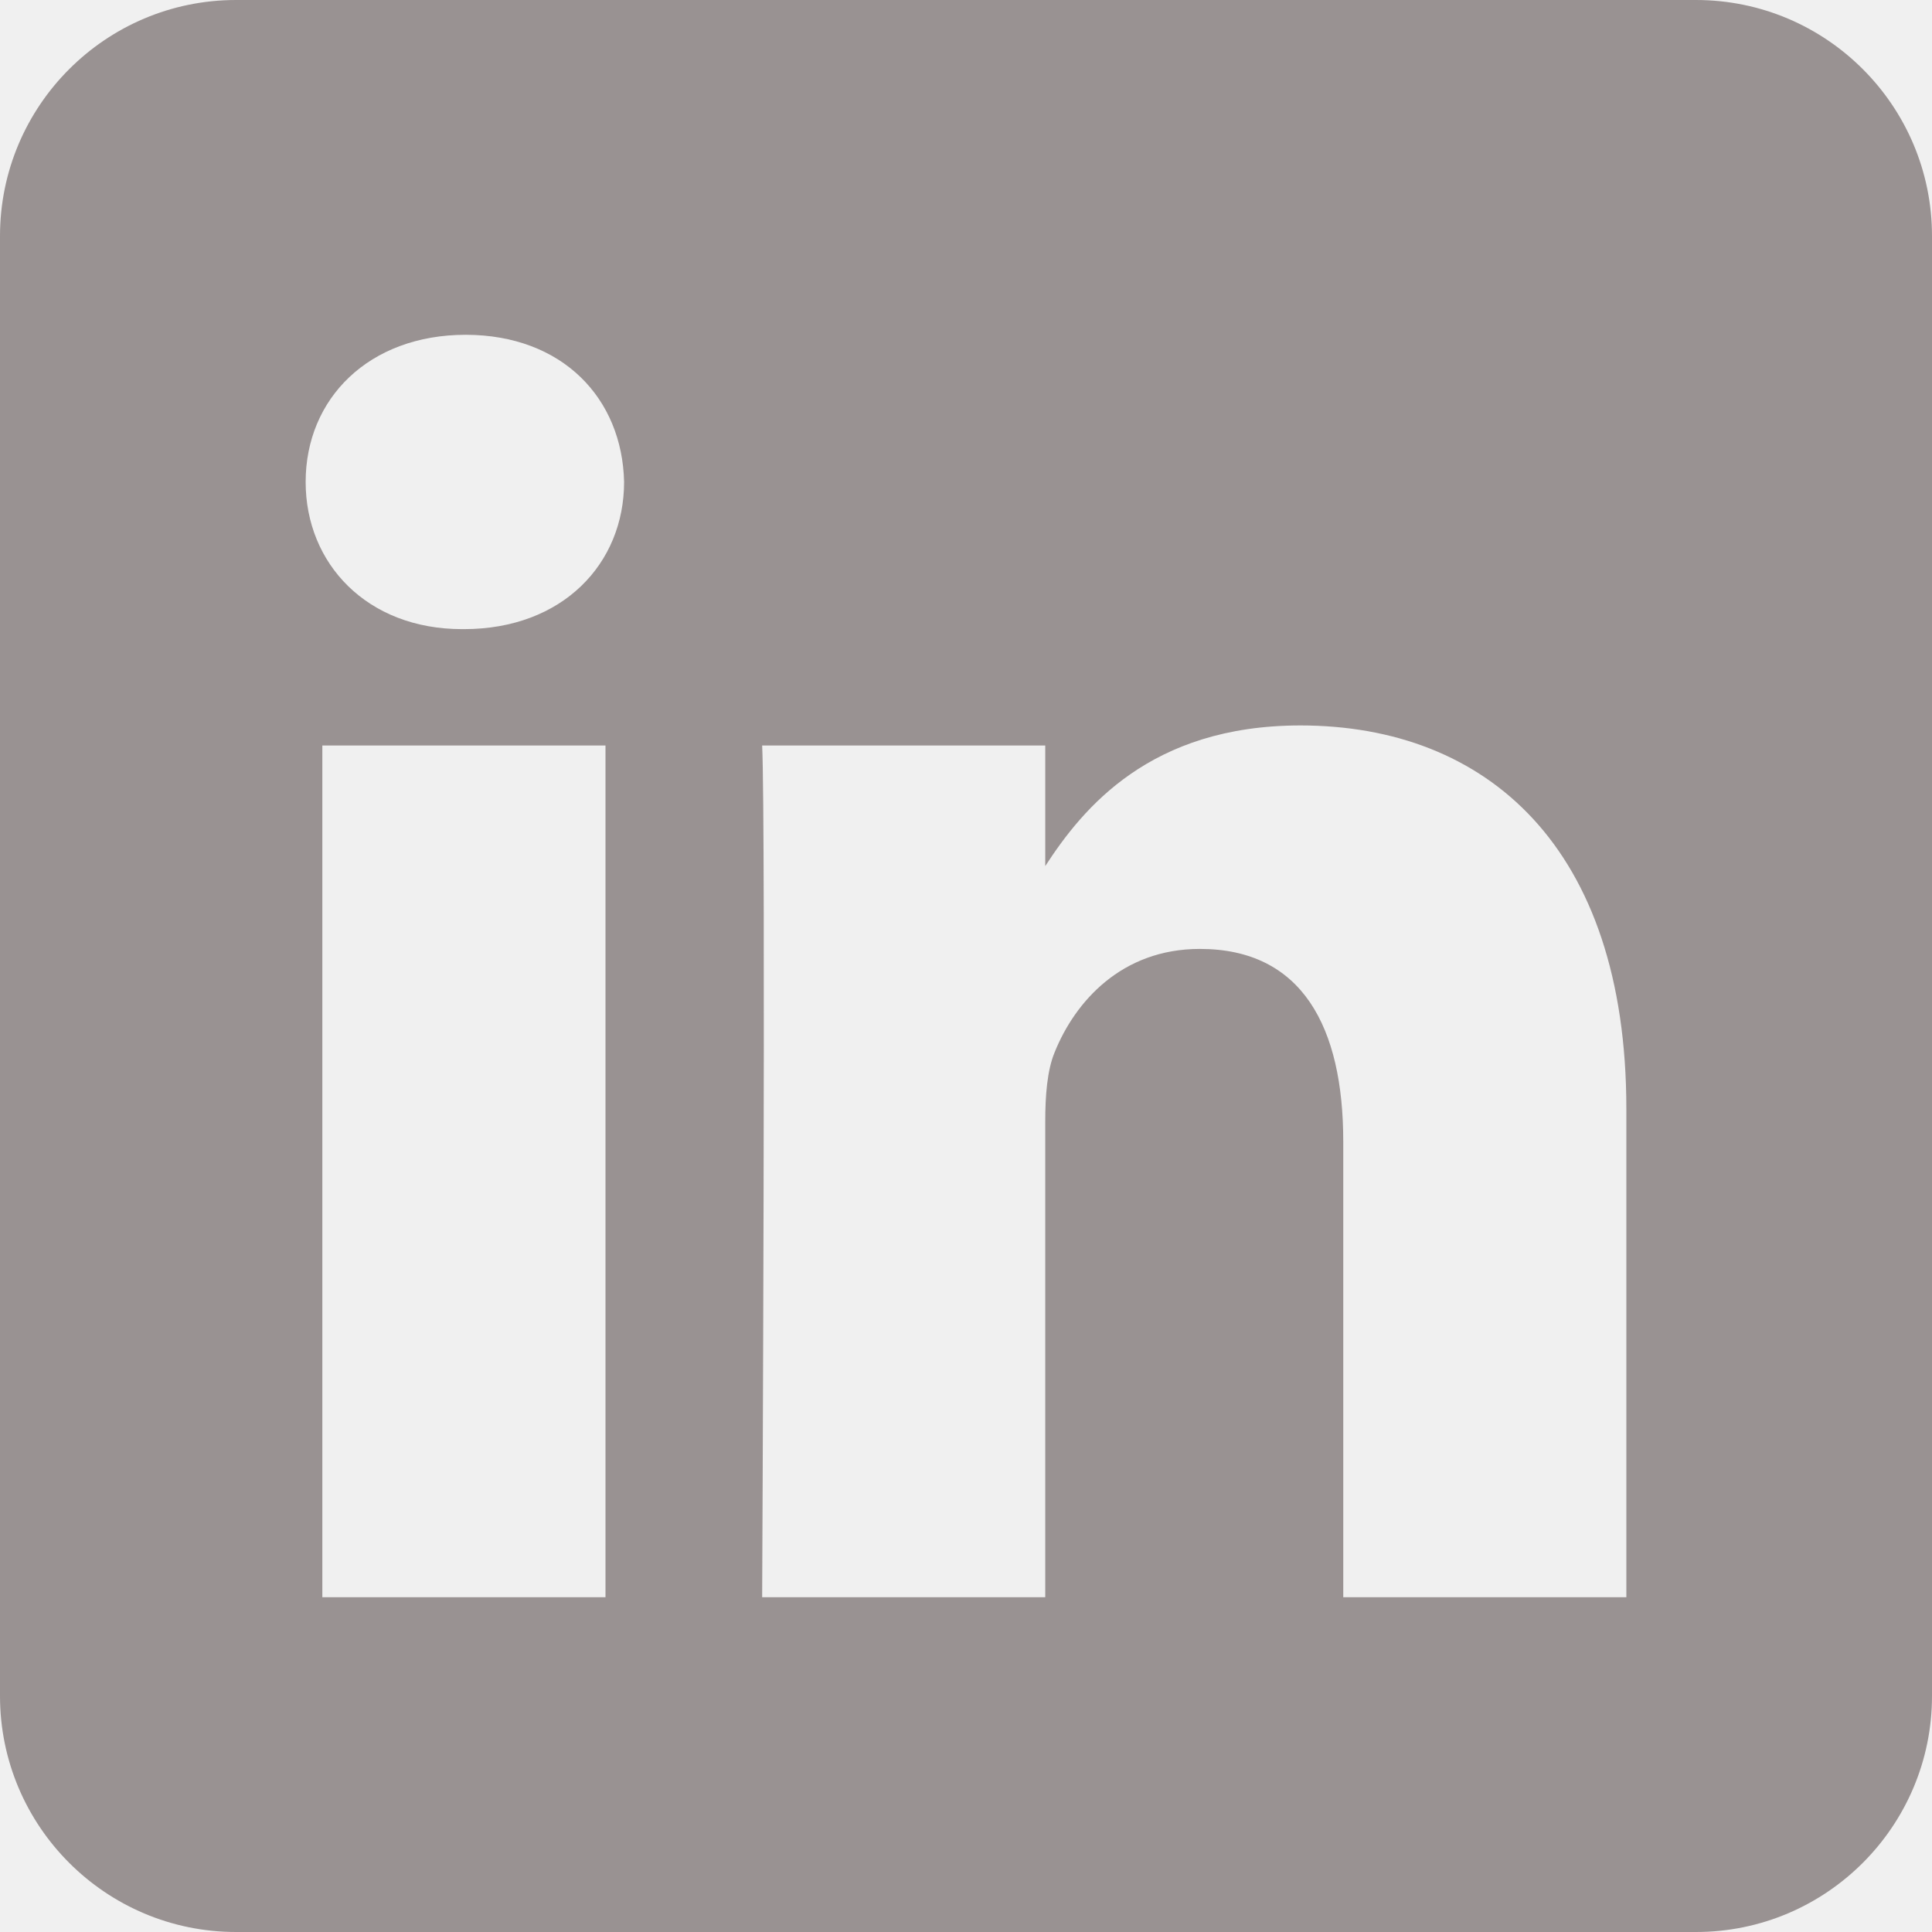
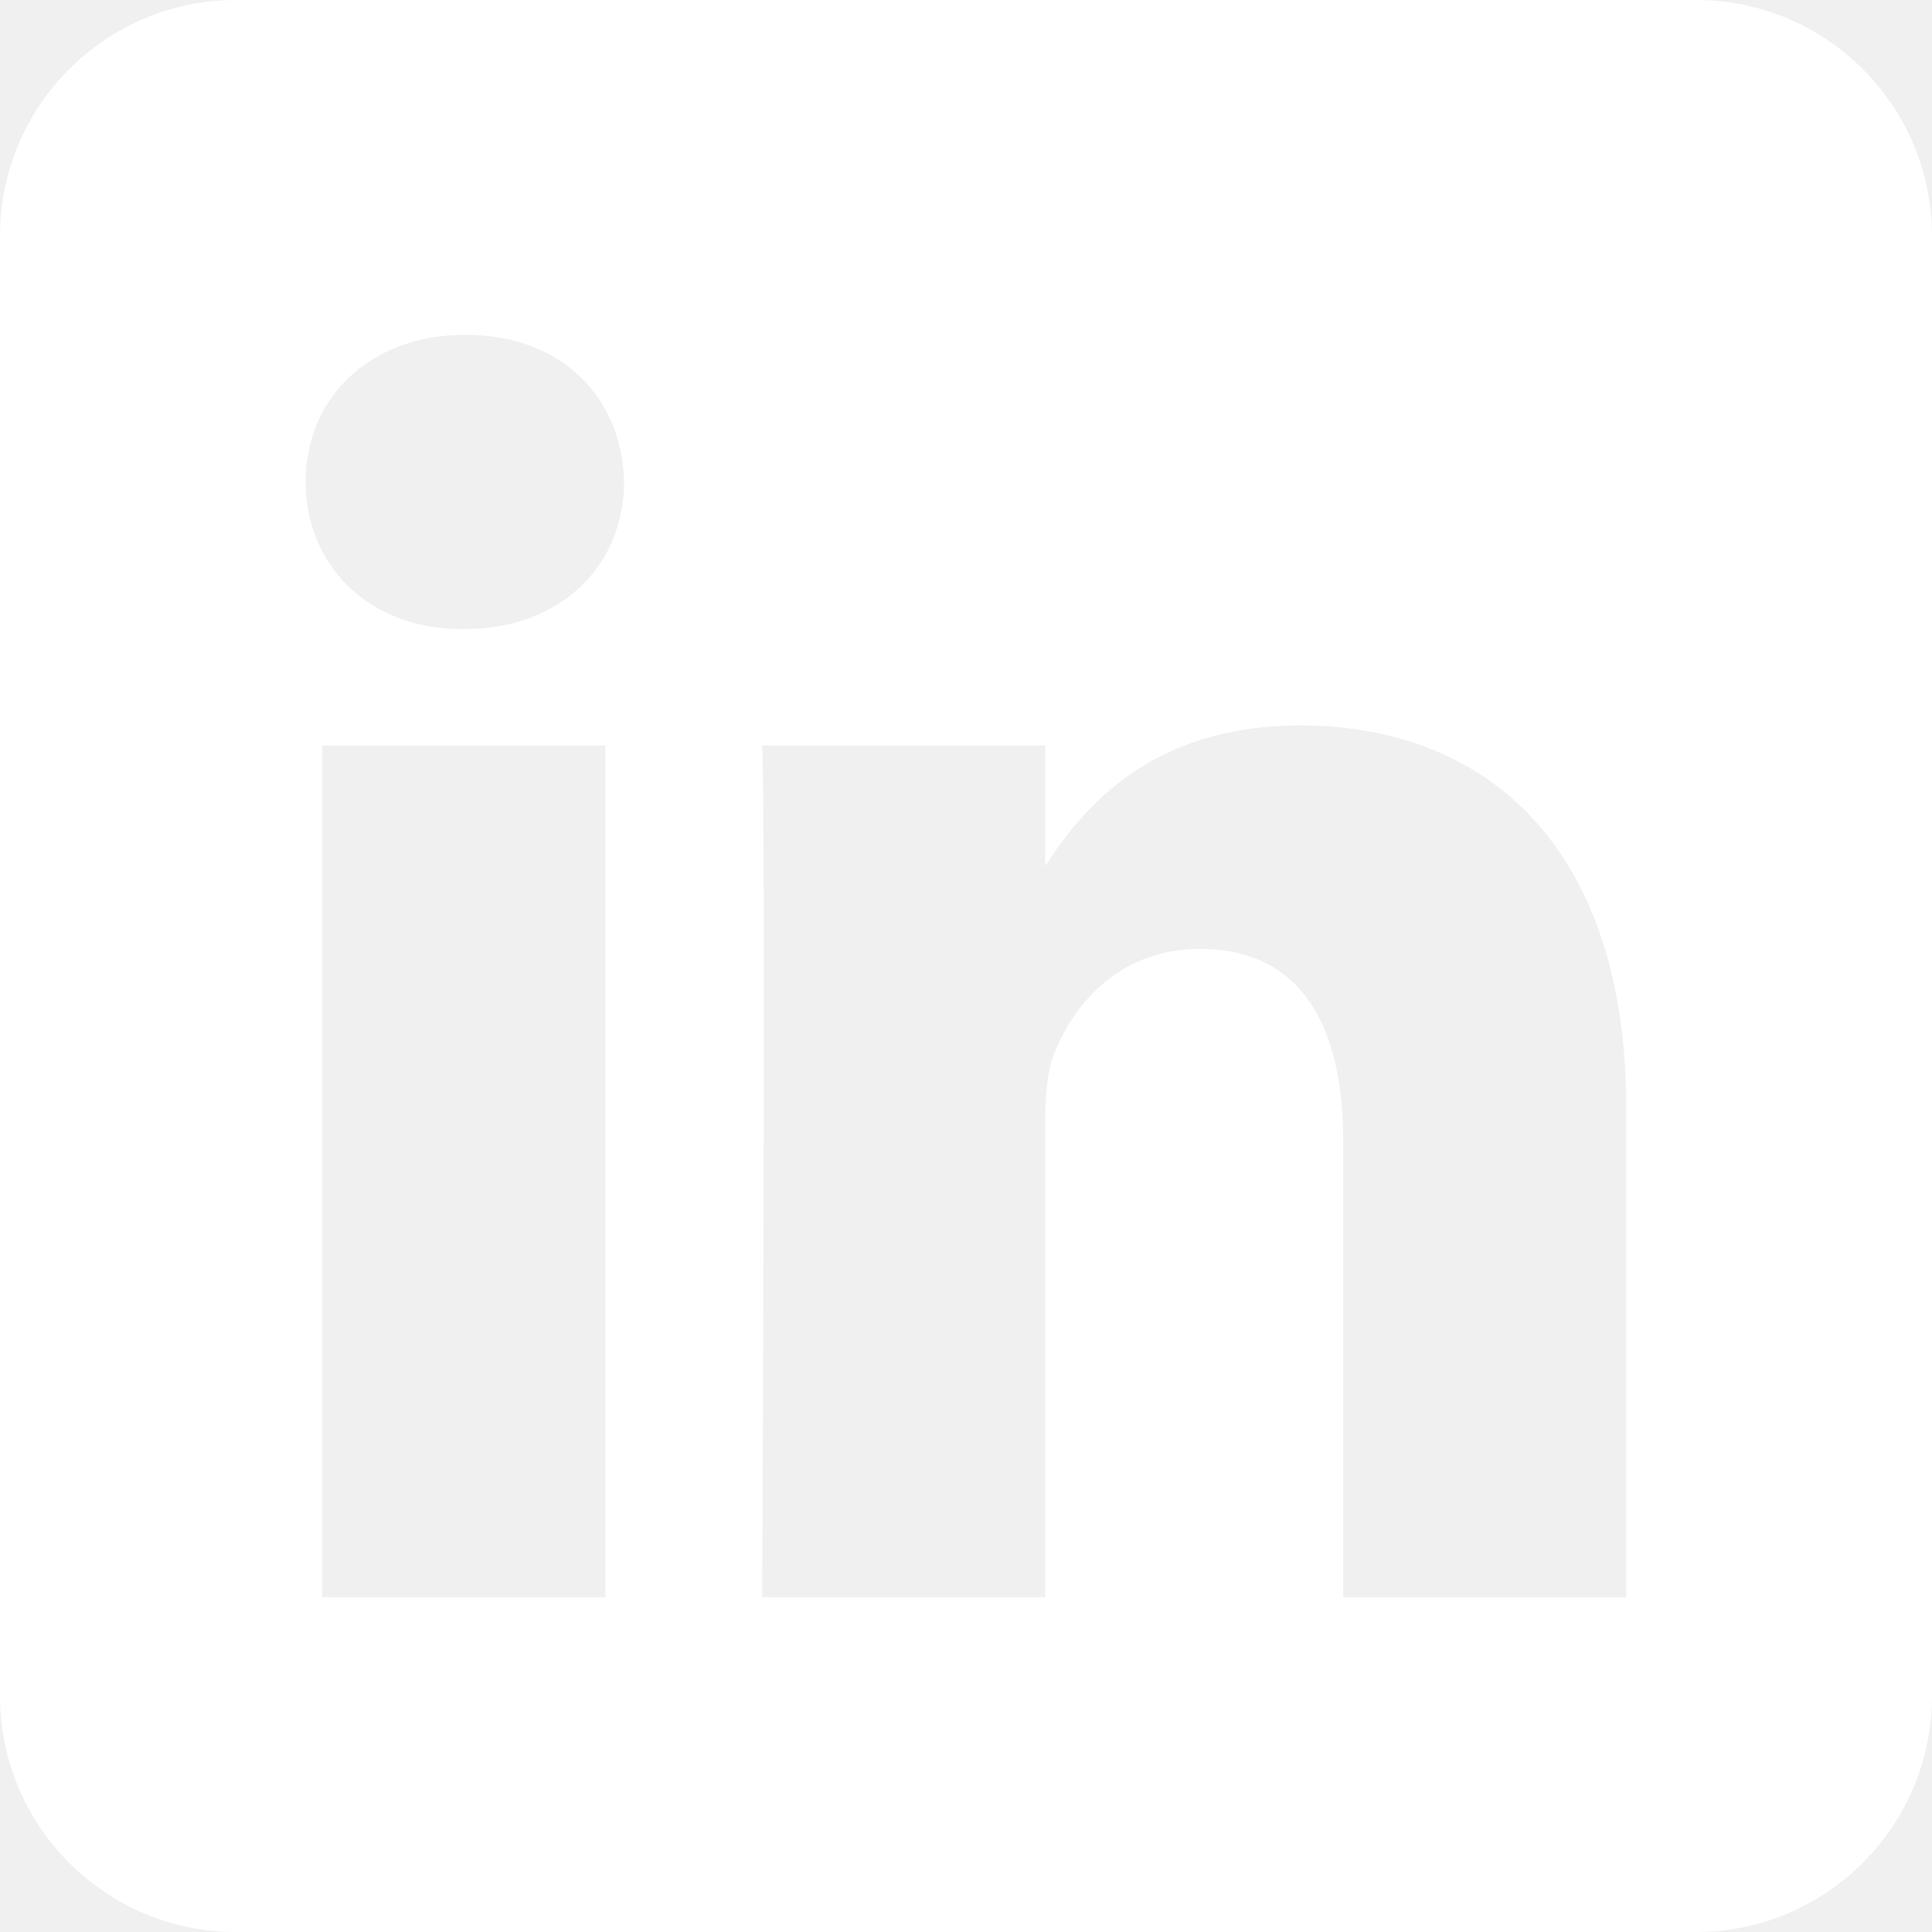
<svg xmlns="http://www.w3.org/2000/svg" height="100%" style="background-color:black;fill-rule:evenodd;clip-rule:evenodd;stroke-linejoin:round;stroke-miterlimit:2;" version="1.1" viewBox="0 0 512 512" width="100%" xml:space="preserve">
-   <path fill="rgb(153, 146, 146)" d="M449.446,0c34.525,0 62.554,28.03 62.554,62.554l0,386.892c0,34.524 -28.03,62.554 -62.554,62.554l-386.892,0c-34.524,0 -62.554,-28.03 -62.554,-62.554l0,-386.892c0,-34.524 28.029,-62.554 62.554,-62.554l386.892,0Zm-288.985,423.278l0,-225.717l-75.04,0l0,225.717l75.04,0Zm270.539,0l0,-129.439c0,-69.333 -37.018,-101.586 -86.381,-101.586c-39.804,0 -57.634,21.891 -67.617,37.266l0,-31.958l-75.021,0c0.995,21.181 0,225.717 0,225.717l75.02,0l0,-126.056c0,-6.748 0.486,-13.492 2.474,-18.315c5.414,-13.475 17.767,-27.434 38.494,-27.434c27.135,0 38.007,20.707 38.007,51.037l0,120.768l75.024,0Zm-307.552,-334.556c-25.674,0 -42.448,16.879 -42.448,39.002c0,21.658 16.264,39.002 41.455,39.002l0.484,0c26.165,0 42.452,-17.344 42.452,-39.002c-0.485,-22.092 -16.241,-38.954 -41.943,-39.002Z" />
+   <path fill="white" d="M449.446,0c34.525,0 62.554,28.03 62.554,62.554l0,386.892c0,34.524 -28.03,62.554 -62.554,62.554l-386.892,0c-34.524,0 -62.554,-28.03 -62.554,-62.554l0,-386.892c0,-34.524 28.029,-62.554 62.554,-62.554l386.892,0Zm-288.985,423.278l0,-225.717l-75.04,0l0,225.717l75.04,0Zm270.539,0l0,-129.439c0,-69.333 -37.018,-101.586 -86.381,-101.586c-39.804,0 -57.634,21.891 -67.617,37.266l0,-31.958l-75.021,0c0.995,21.181 0,225.717 0,225.717l75.02,0l0,-126.056c0,-6.748 0.486,-13.492 2.474,-18.315c5.414,-13.475 17.767,-27.434 38.494,-27.434c27.135,0 38.007,20.707 38.007,51.037l0,120.768l75.024,0Zm-307.552,-334.556c-25.674,0 -42.448,16.879 -42.448,39.002c0,21.658 16.264,39.002 41.455,39.002l0.484,0c26.165,0 42.452,-17.344 42.452,-39.002c-0.485,-22.092 -16.241,-38.954 -41.943,-39.002Z" />
</svg>
